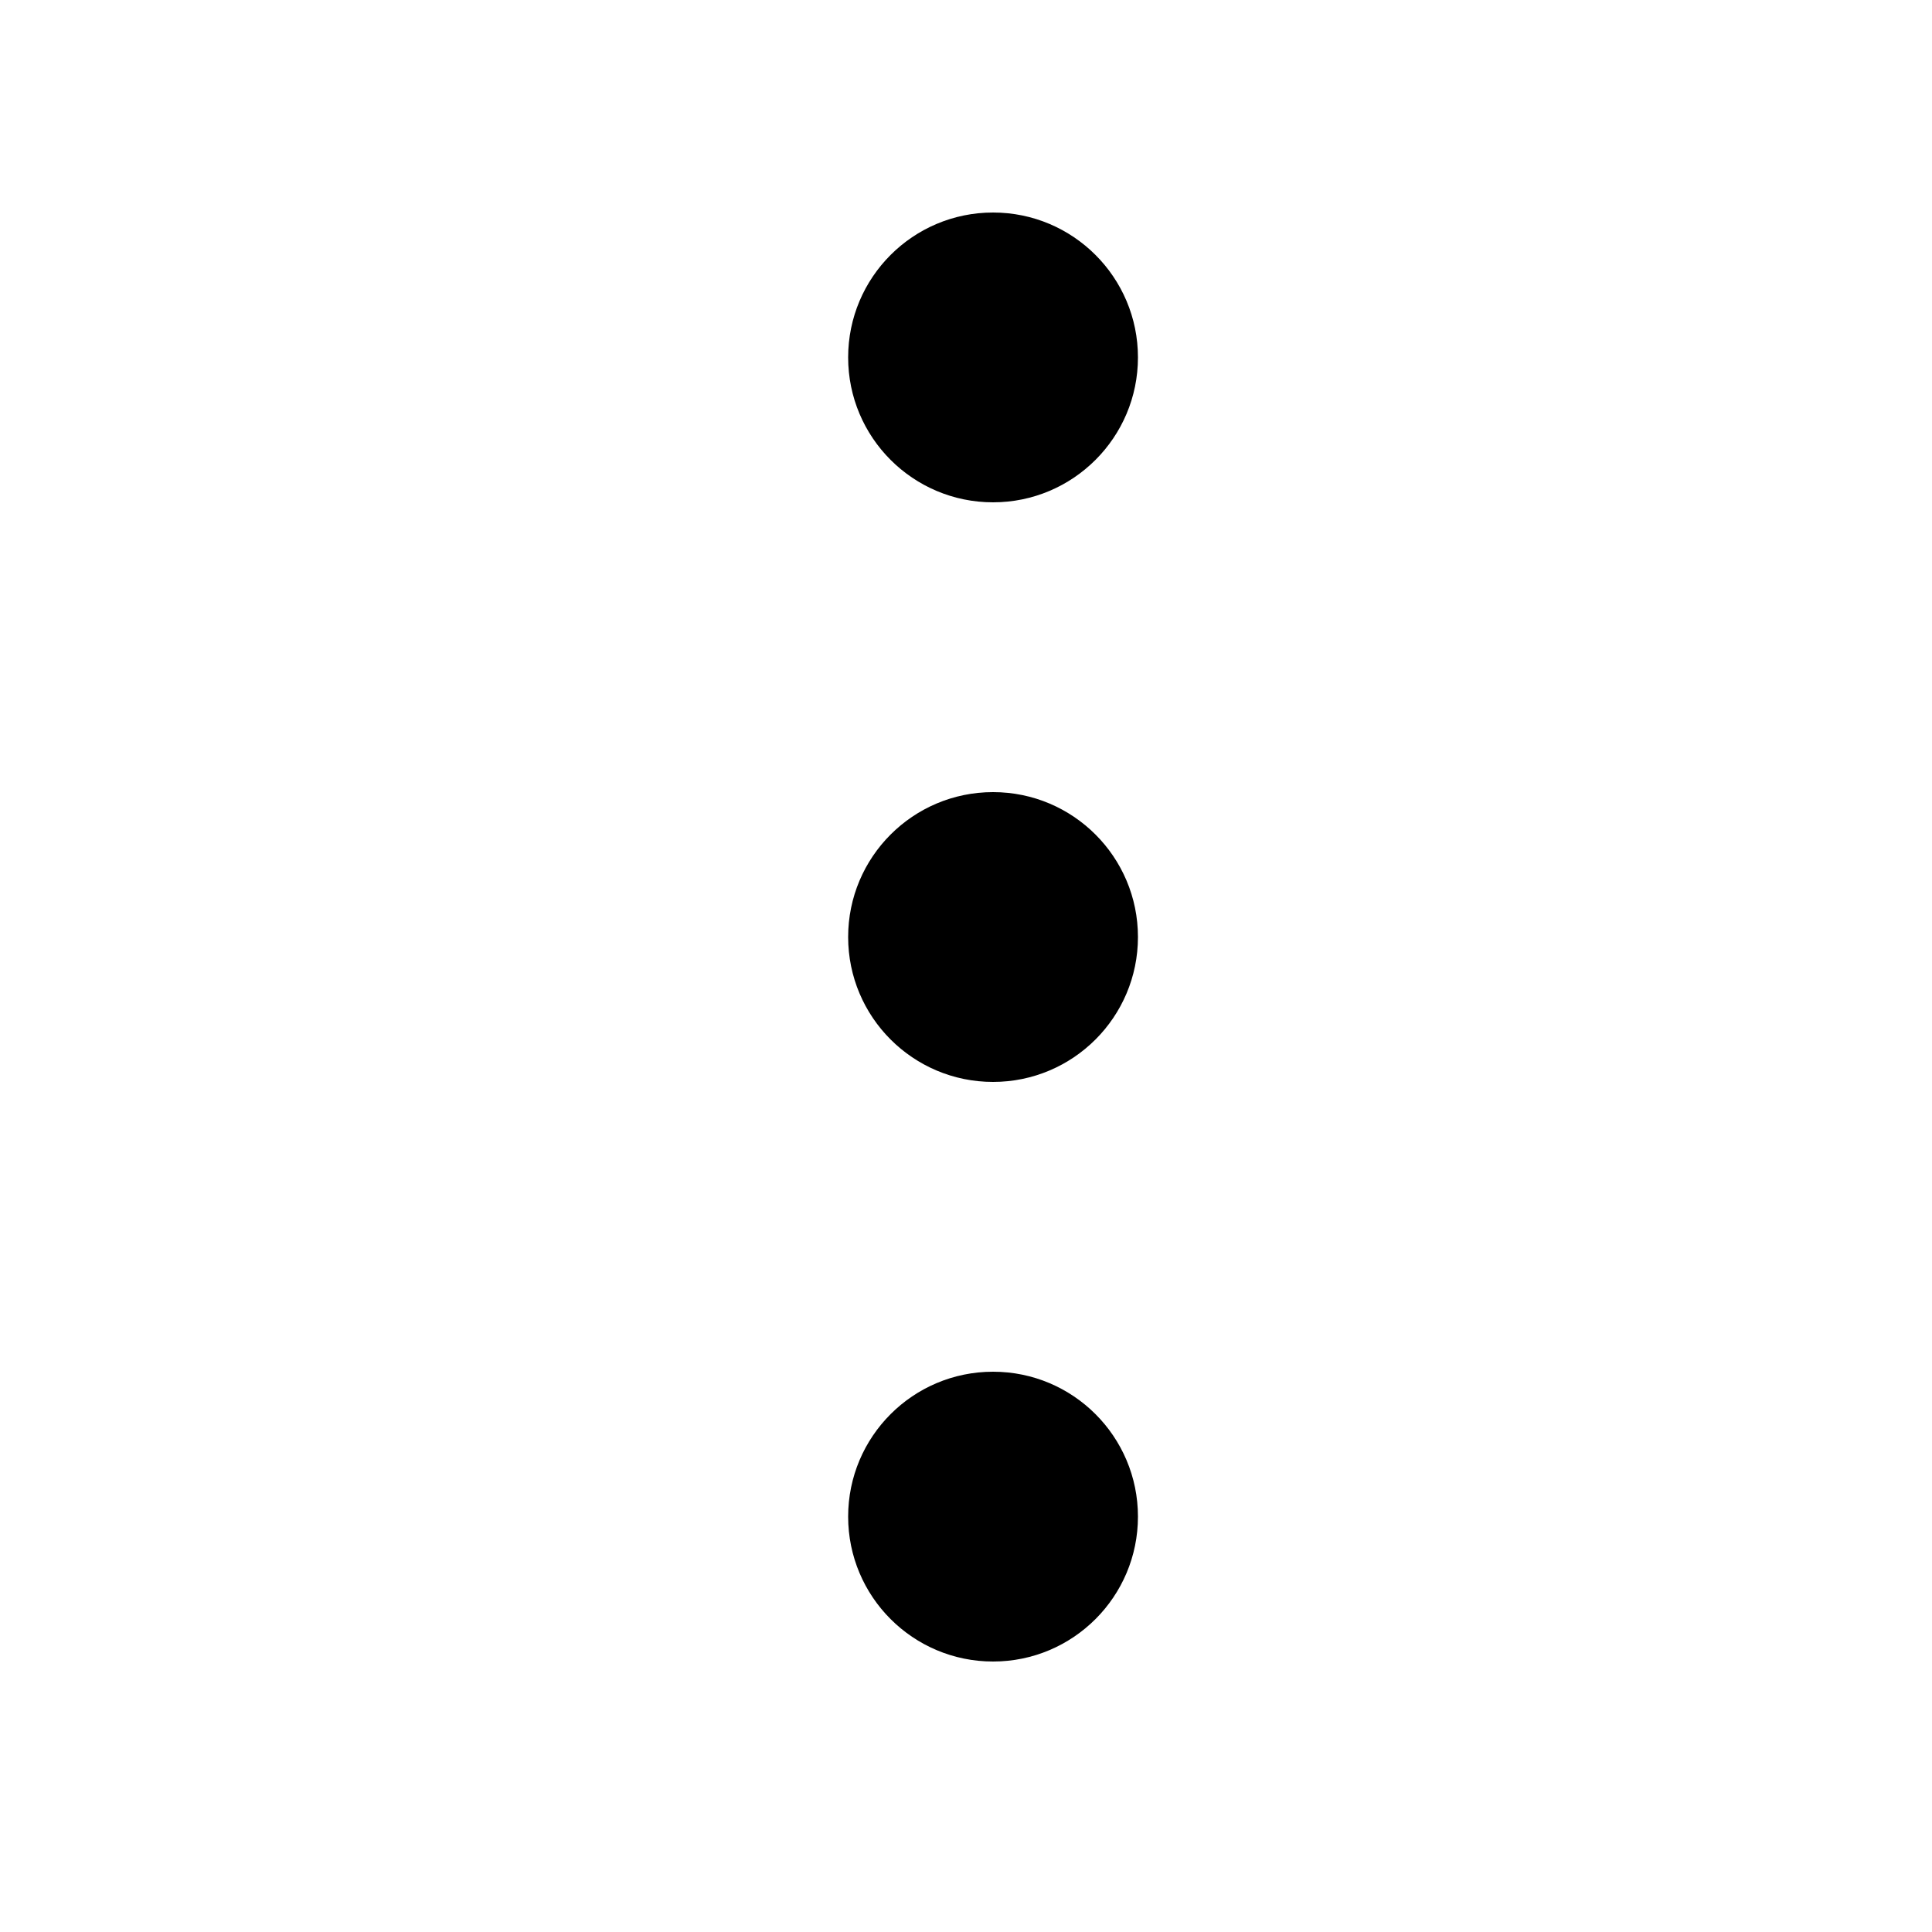
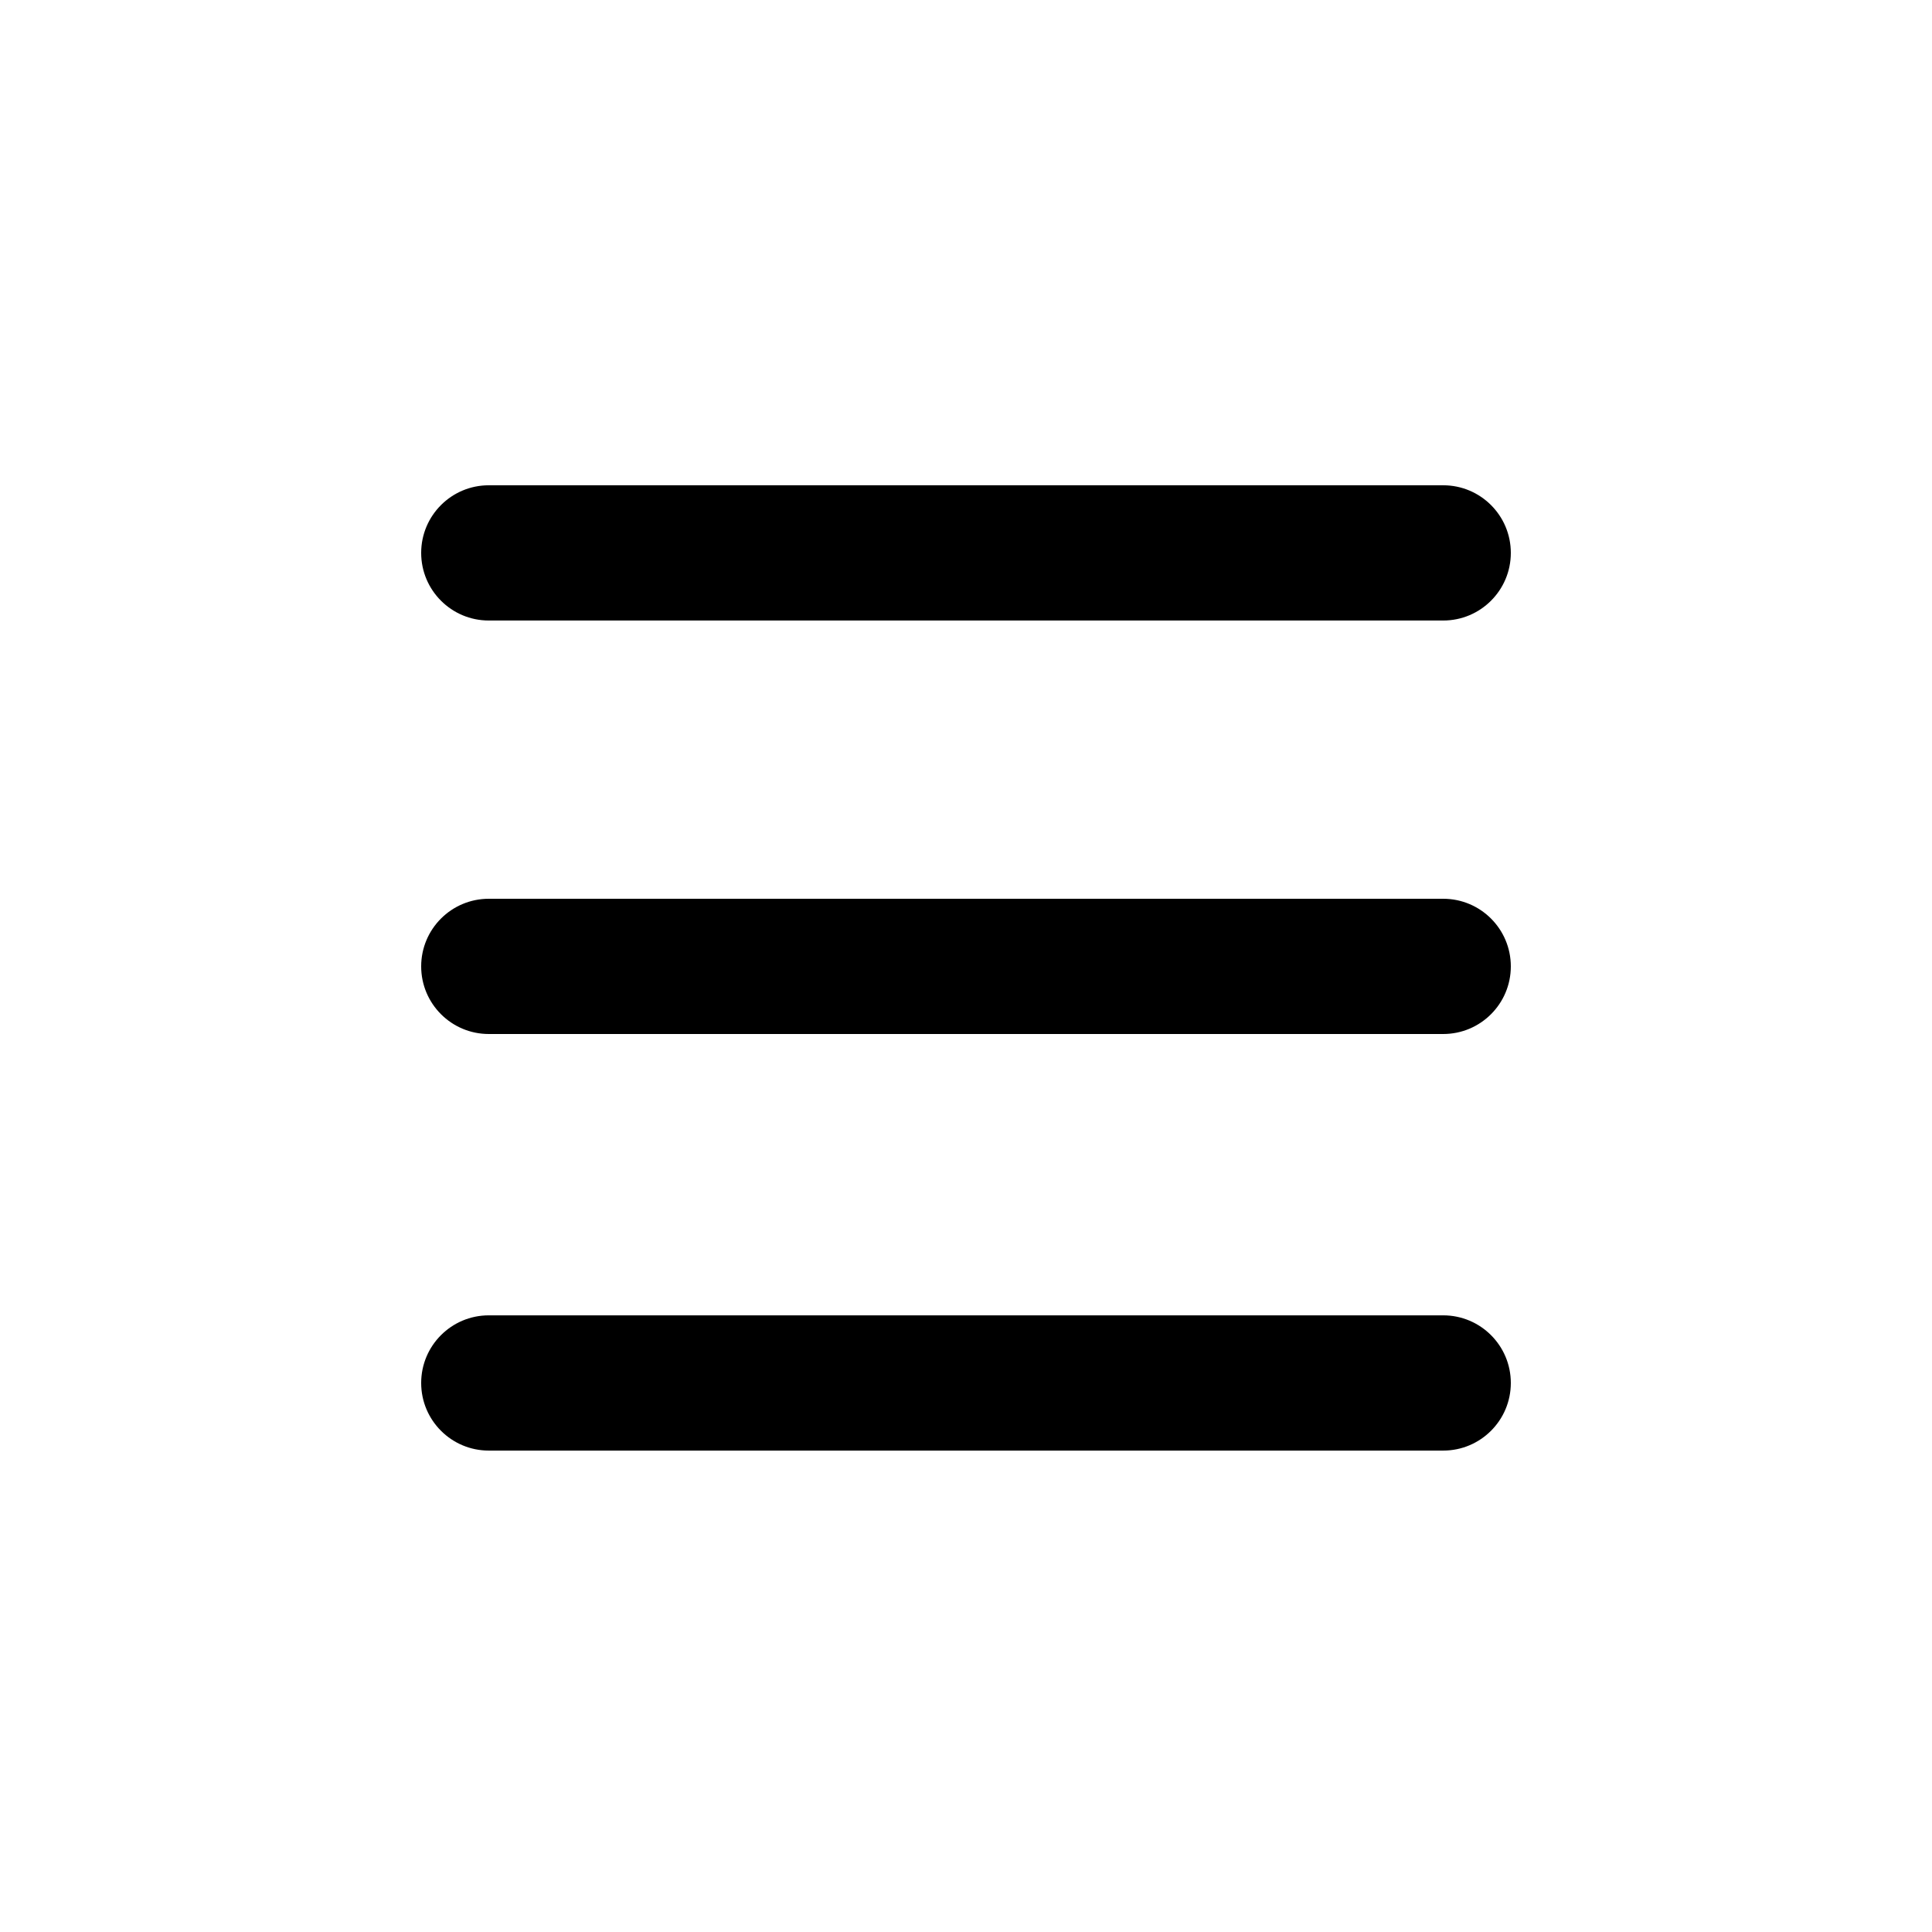
- <svg xmlns="http://www.w3.org/2000/svg" id="a" viewBox="0 0 1000 1000">
-   <path d="M439,785c0-41.42,33.58-75,75-75h0c41.42,0,75,33.58,75,75h0c0,41.42-33.58,75-75,75h0c-41.42,0-75-33.58-75-75ZM439,485c0-41.42,33.58-75,75-75h0c41.42,0,75,33.58,75,75h0c0,41.42-33.58,75-75,75h0c-41.42,0-75-33.58-75-75ZM439,185c0-41.42,33.58-75,75-75h0c41.42,0,75,33.58,75,75h0c0,41.42-33.58,75-75,75h0c-41.42,0-75-33.58-75-75Z" />
+ <svg xmlns="http://www.w3.org/2000/svg" id="k" viewBox="0 0 1000 1000">
+   <path d="M747,321.18H253c-19.33,0-35-15.67-35-35s15.67-35,35-35h494c19.33,0,35,15.67,35,35s-15.67,35-35,35Z" />
+   <path d="M747,750.82H253c-19.33,0-35-15.67-35-35s15.67-35,35-35h494c19.33,0,35,15.67,35,35s-15.67,35-35,35Z" />
+   <path d="M747,535.2H253c-19.33,0-35-15.67-35-35s15.67-35,35-35h494c19.33,0,35,15.67,35,35s-15.67,35-35,35Z" />
</svg>
